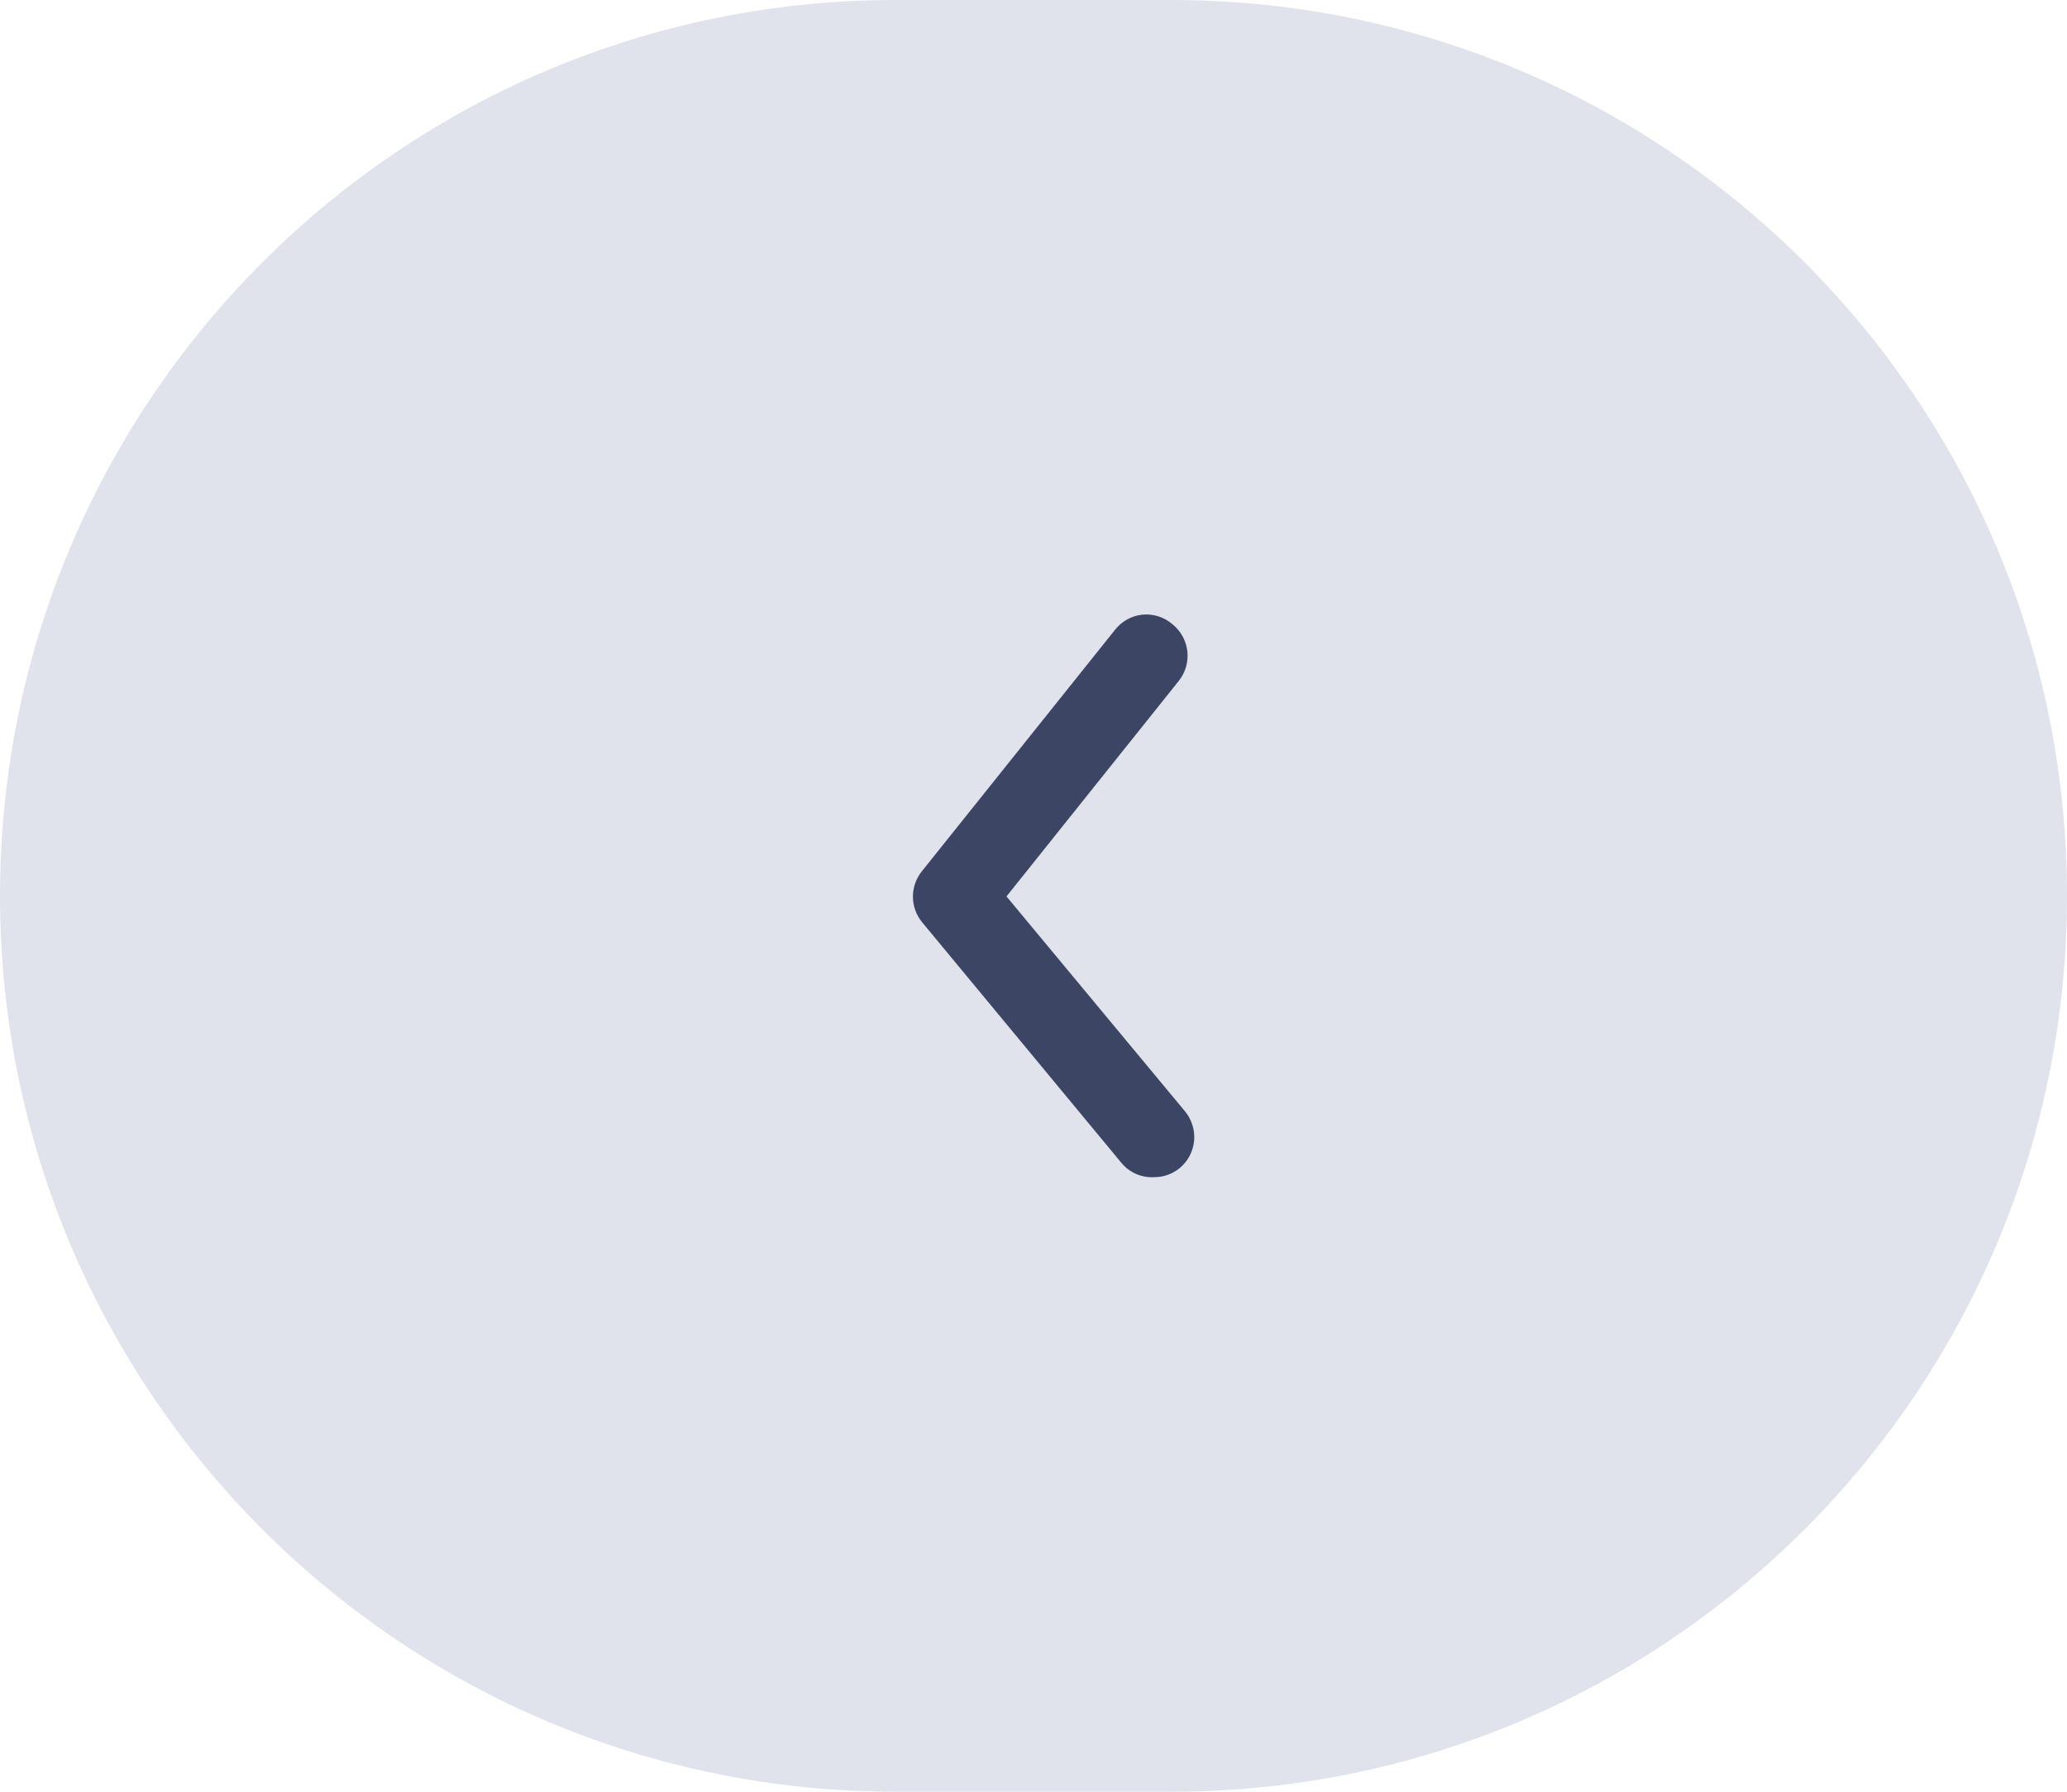
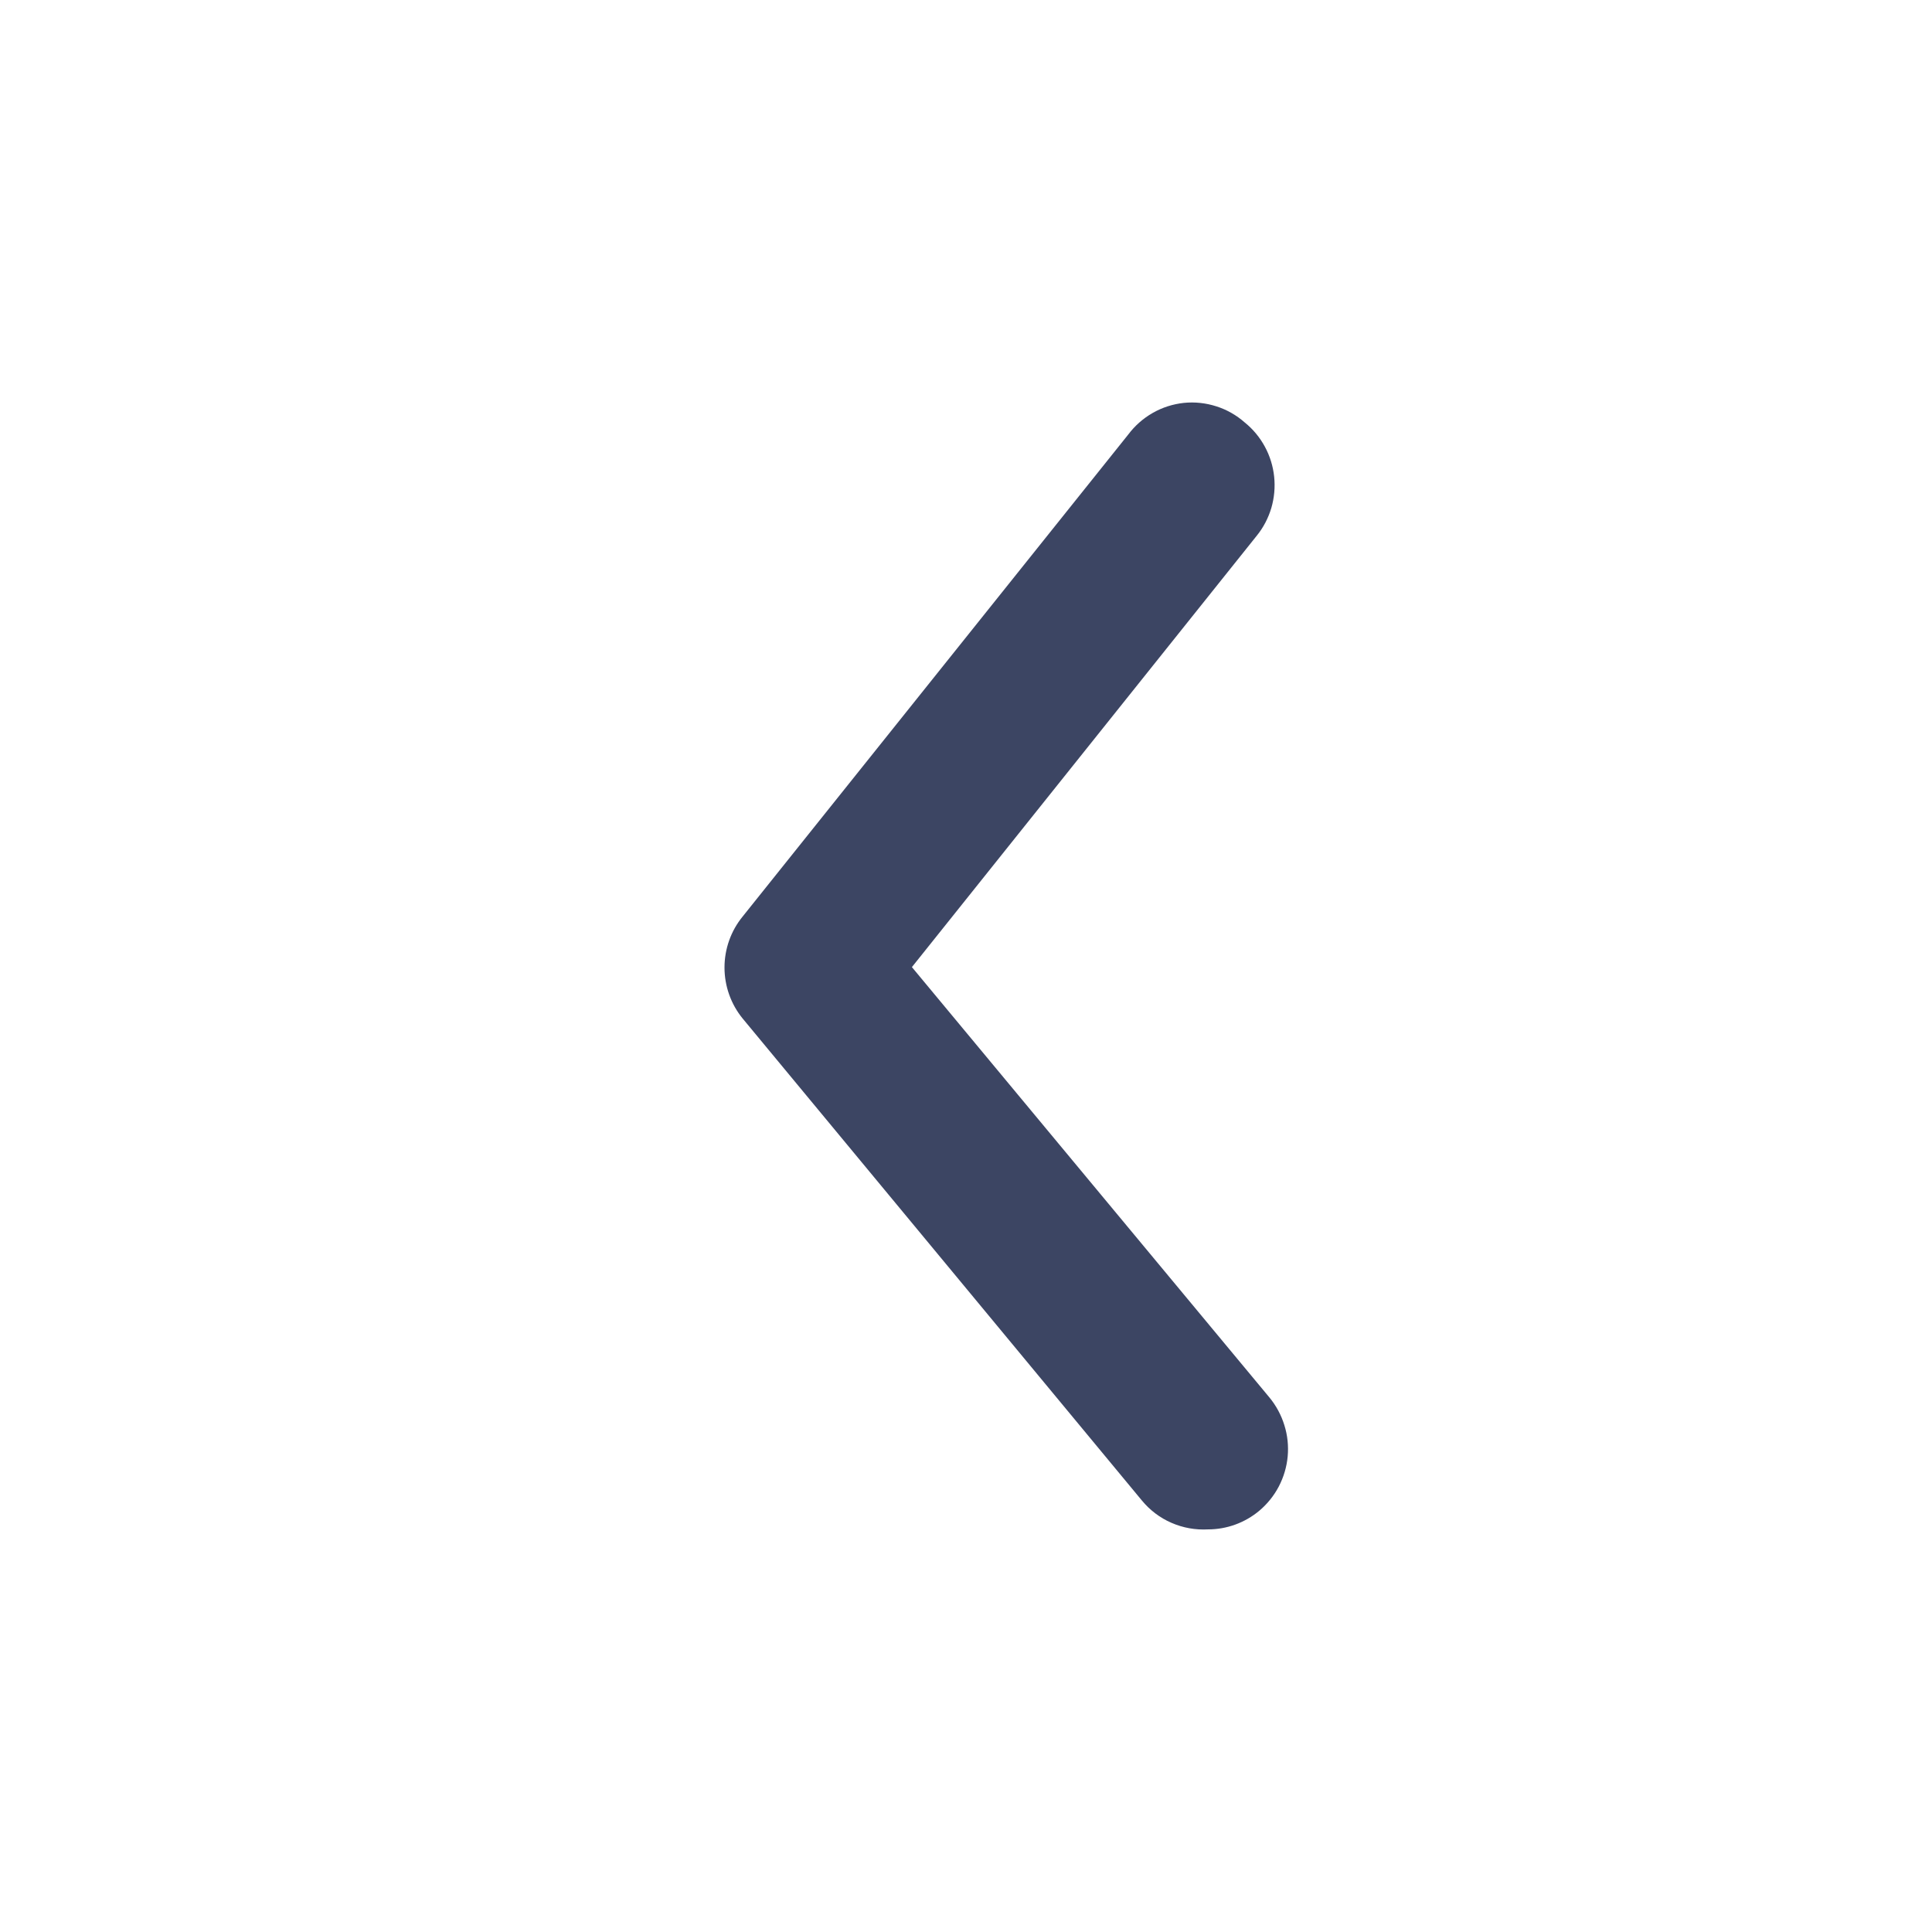
- <svg xmlns="http://www.w3.org/2000/svg" width="60" height="52" viewBox="0 0 60 52" fill="none">
-   <rect width="60" height="52" rx="26" fill="#E0E3EB" />
-   <path d="M33.508 34.164C33.778 34.165 34.04 34.07 34.248 33.897C34.365 33.799 34.462 33.679 34.533 33.544C34.604 33.408 34.648 33.26 34.662 33.108C34.676 32.955 34.66 32.801 34.614 32.655C34.569 32.509 34.496 32.373 34.399 32.255L29.216 26.016L34.214 19.765C34.31 19.646 34.381 19.509 34.425 19.362C34.468 19.215 34.482 19.06 34.466 18.908C34.45 18.755 34.404 18.607 34.331 18.473C34.258 18.338 34.159 18.219 34.04 18.123C33.92 18.017 33.78 17.938 33.628 17.889C33.476 17.84 33.316 17.823 33.157 17.839C32.999 17.856 32.845 17.905 32.707 17.984C32.568 18.063 32.447 18.17 32.351 18.298L26.763 25.282C26.593 25.491 26.5 25.752 26.5 26.022C26.5 26.291 26.593 26.553 26.763 26.761L32.548 33.745C32.664 33.886 32.811 33.998 32.978 34.071C33.145 34.143 33.326 34.175 33.508 34.164Z" fill="#3C4563" />
+ <svg xmlns="http://www.w3.org/2000/svg" width="28" height="28" viewBox="0 0 28 28" fill="none">
+   <path d="M17.508 22.165C17.778 22.165 18.04 22.07 18.248 21.897C18.365 21.799 18.462 21.679 18.533 21.544C18.604 21.408 18.648 21.26 18.662 21.108C18.676 20.955 18.66 20.801 18.614 20.655C18.569 20.509 18.496 20.373 18.399 20.255L13.216 14.016L18.213 7.765C18.31 7.646 18.381 7.509 18.425 7.362C18.468 7.215 18.482 7.06 18.466 6.908C18.45 6.755 18.404 6.607 18.331 6.473C18.258 6.338 18.159 6.219 18.04 6.123C17.92 6.017 17.78 5.937 17.628 5.889C17.476 5.84 17.316 5.823 17.157 5.839C16.999 5.856 16.845 5.905 16.707 5.984C16.568 6.063 16.447 6.17 16.351 6.298L10.763 13.283C10.593 13.491 10.5 13.752 10.5 14.022C10.5 14.291 10.593 14.553 10.763 14.761L16.548 21.745C16.664 21.886 16.811 21.998 16.978 22.07C17.145 22.143 17.326 22.175 17.508 22.165Z" fill="#3C4563" />
</svg>
